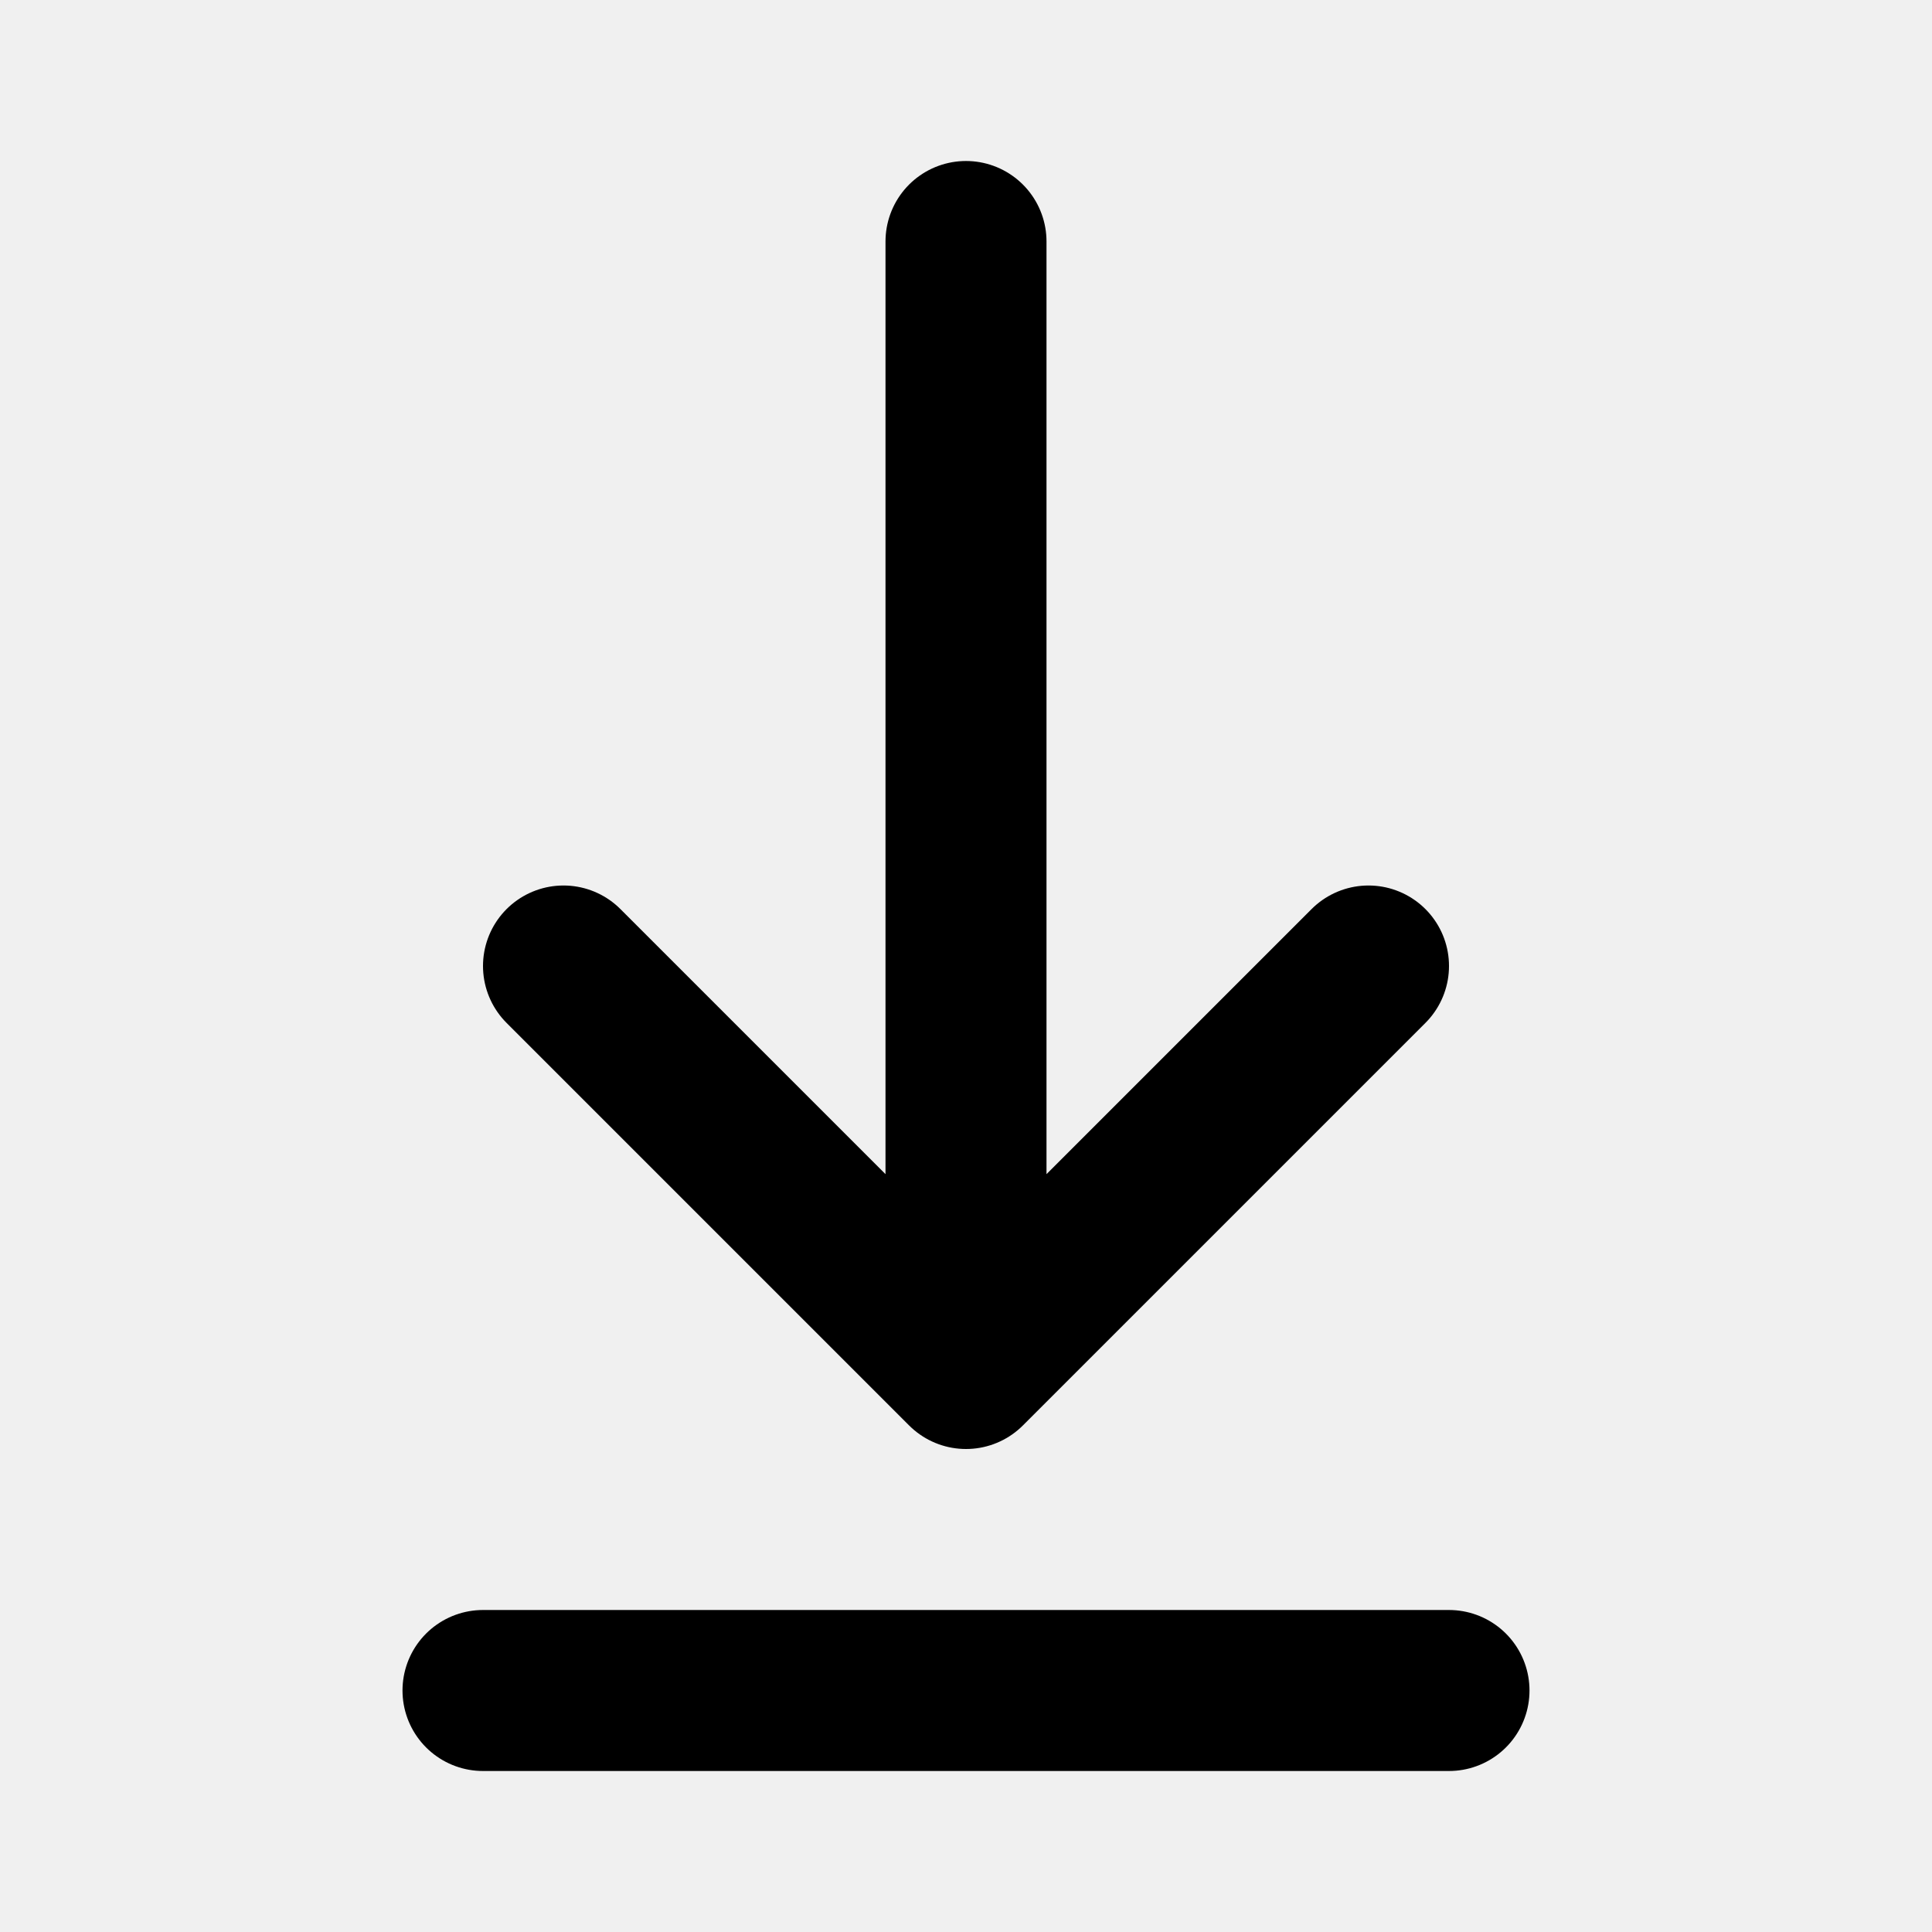
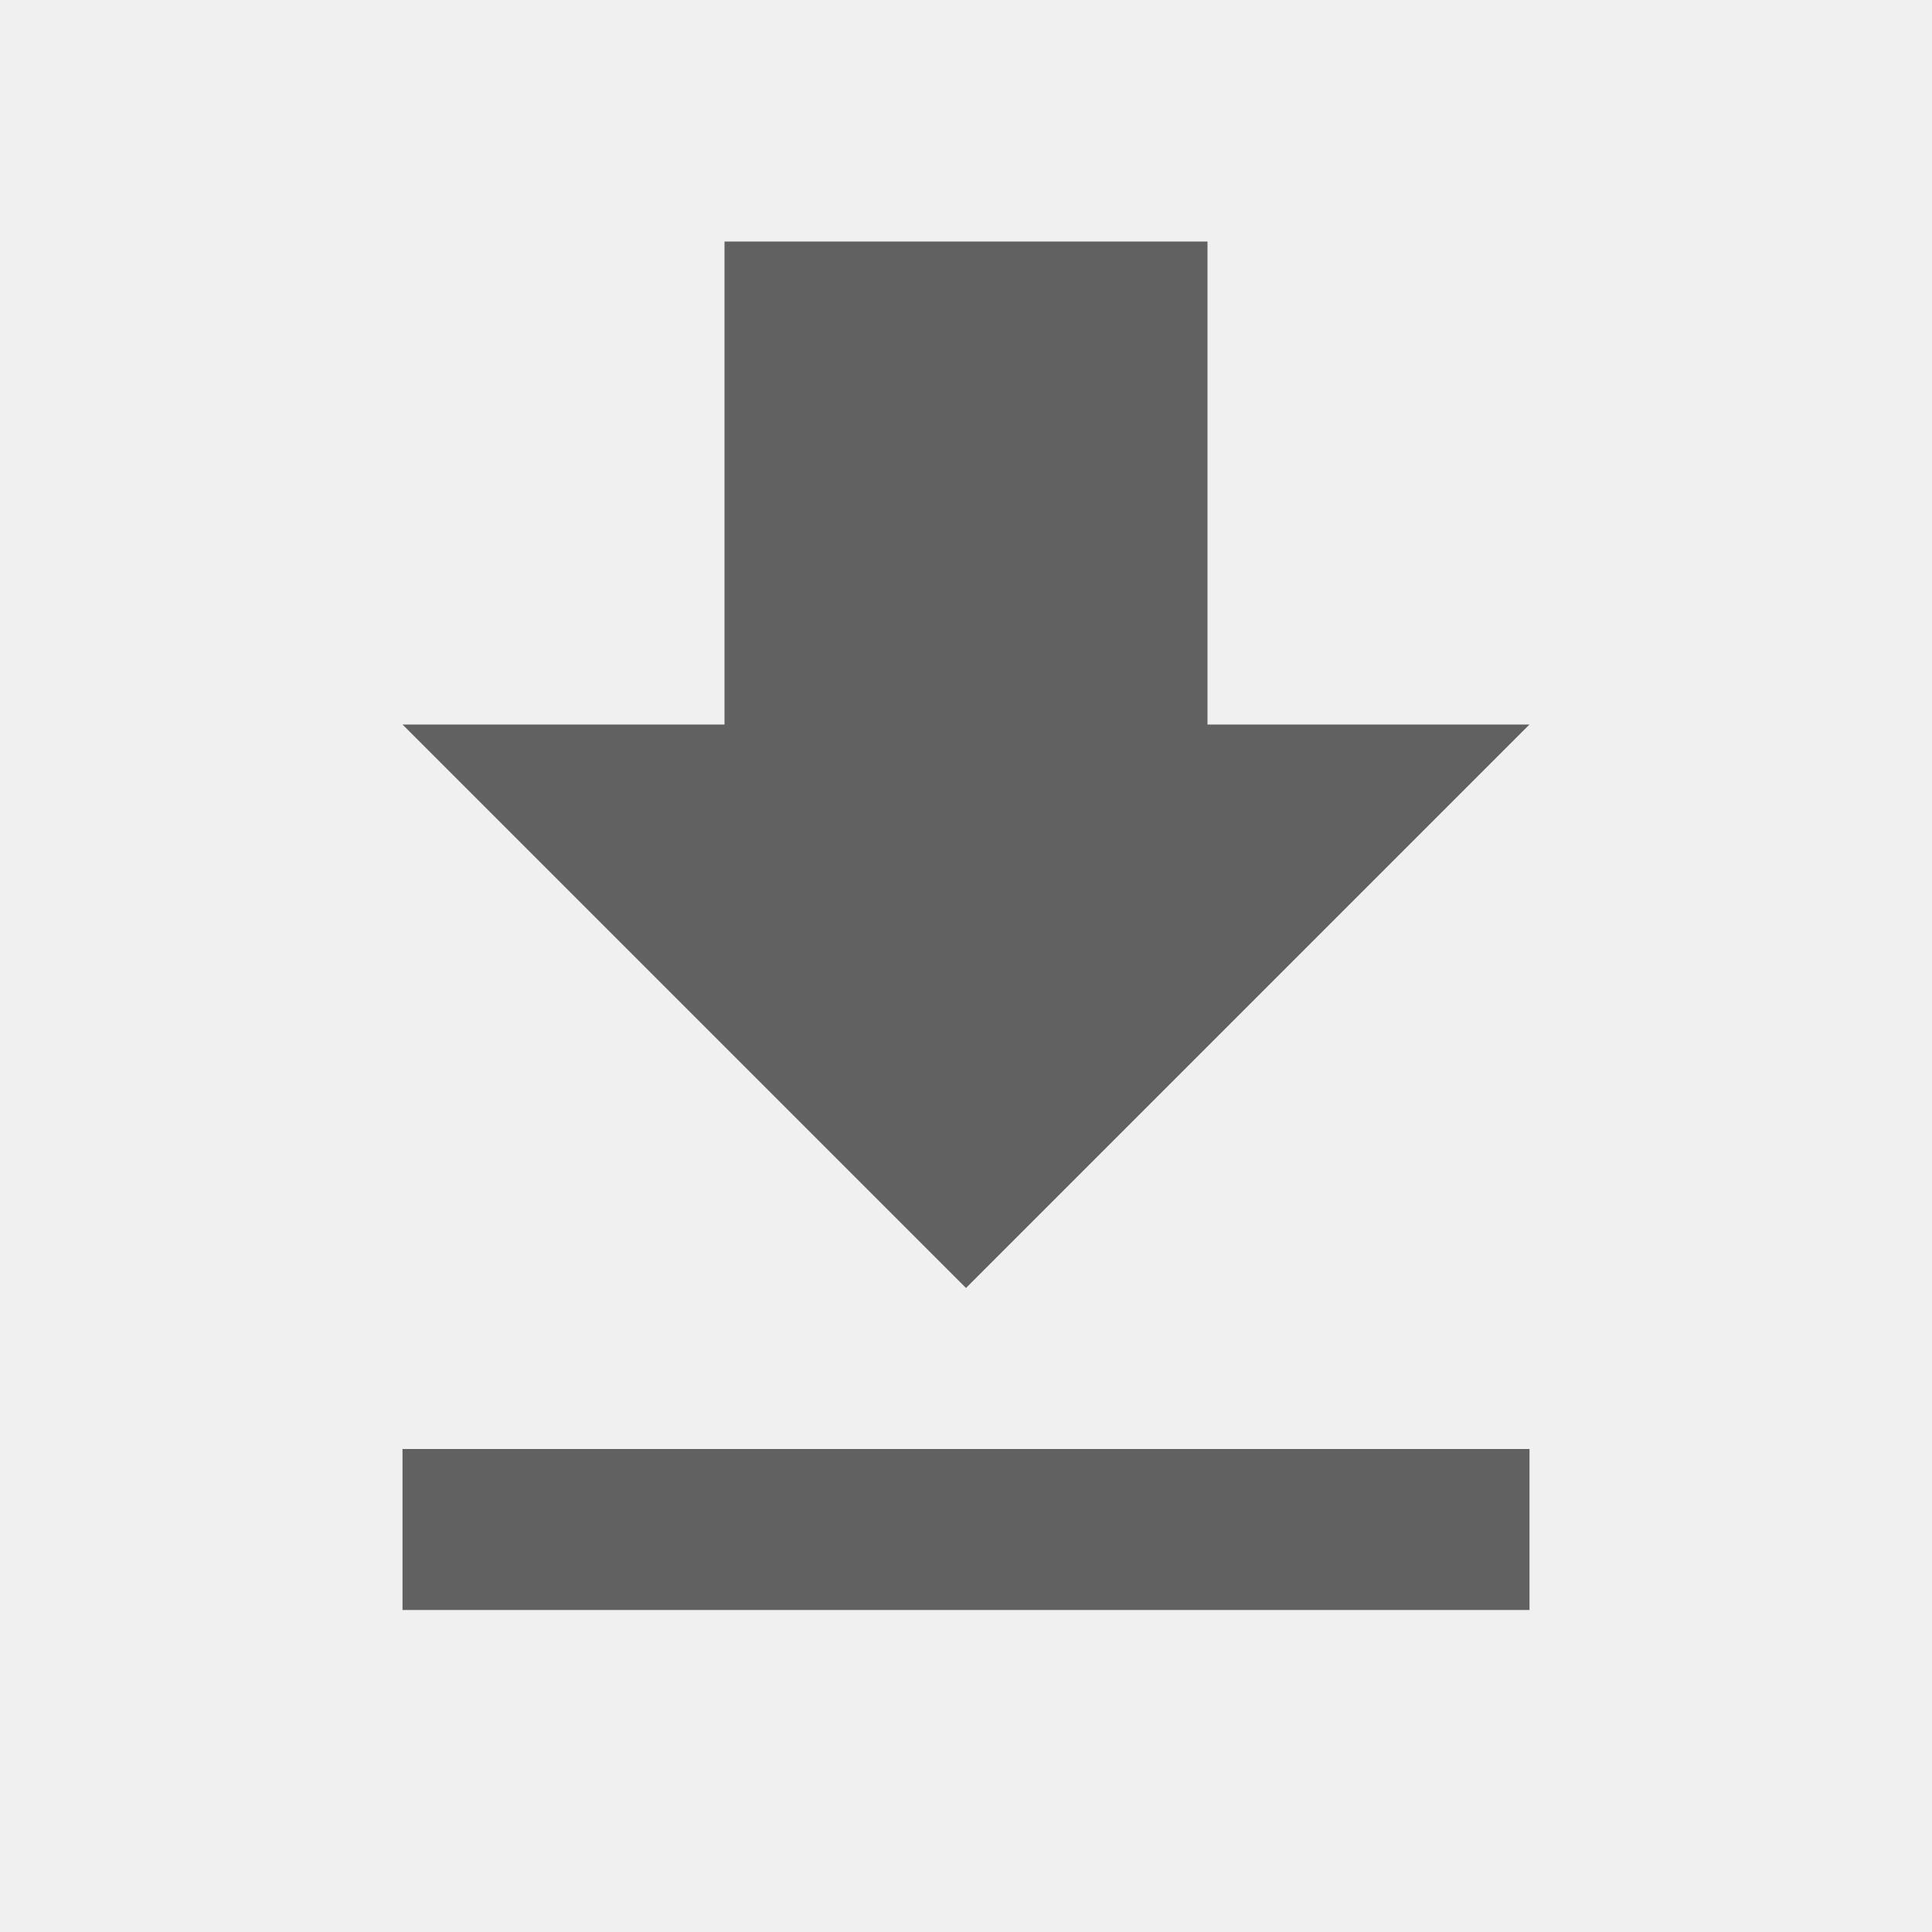
- <svg xmlns="http://www.w3.org/2000/svg" width="18" height="18" viewBox="0 0 24 24" fill="none">
-   <g id="SVGRepo_bgCarrier" stroke-width="0" />
-   <g id="SVGRepo_tracerCarrier" stroke-linecap="round" stroke-linejoin="round" />
-   <g id="SVGRepo_iconCarrier">
-     <g id="Interface / Download">
-       <path id="Vector" d="M6 21H18M12 3V17M12 17L17 12M12 17L7 12" stroke="#000000" stroke-width="2" stroke-linecap="round" stroke-linejoin="round" />
-     </g>
+ <svg xmlns="http://www.w3.org/2000/svg" width="18" height="18" viewBox="0 0 18 18" fill="none">
+   <g clip-path="url(#clip0_5994_80754)">
+     <path fill-rule="evenodd" clip-rule="evenodd" d="M6.75 2.25H11.25V6.75H14.25L9 12L3.75 6.75H6.75V2.25ZM3.75 13.5H14.25V15H3.75V13.5Z" fill="#616161" />
  </g>
+   <defs>
+     <clipPath id="clip0_5994_80754">
+       <rect width="18" height="18" fill="white" />
+     </clipPath>
+   </defs>
</svg>
